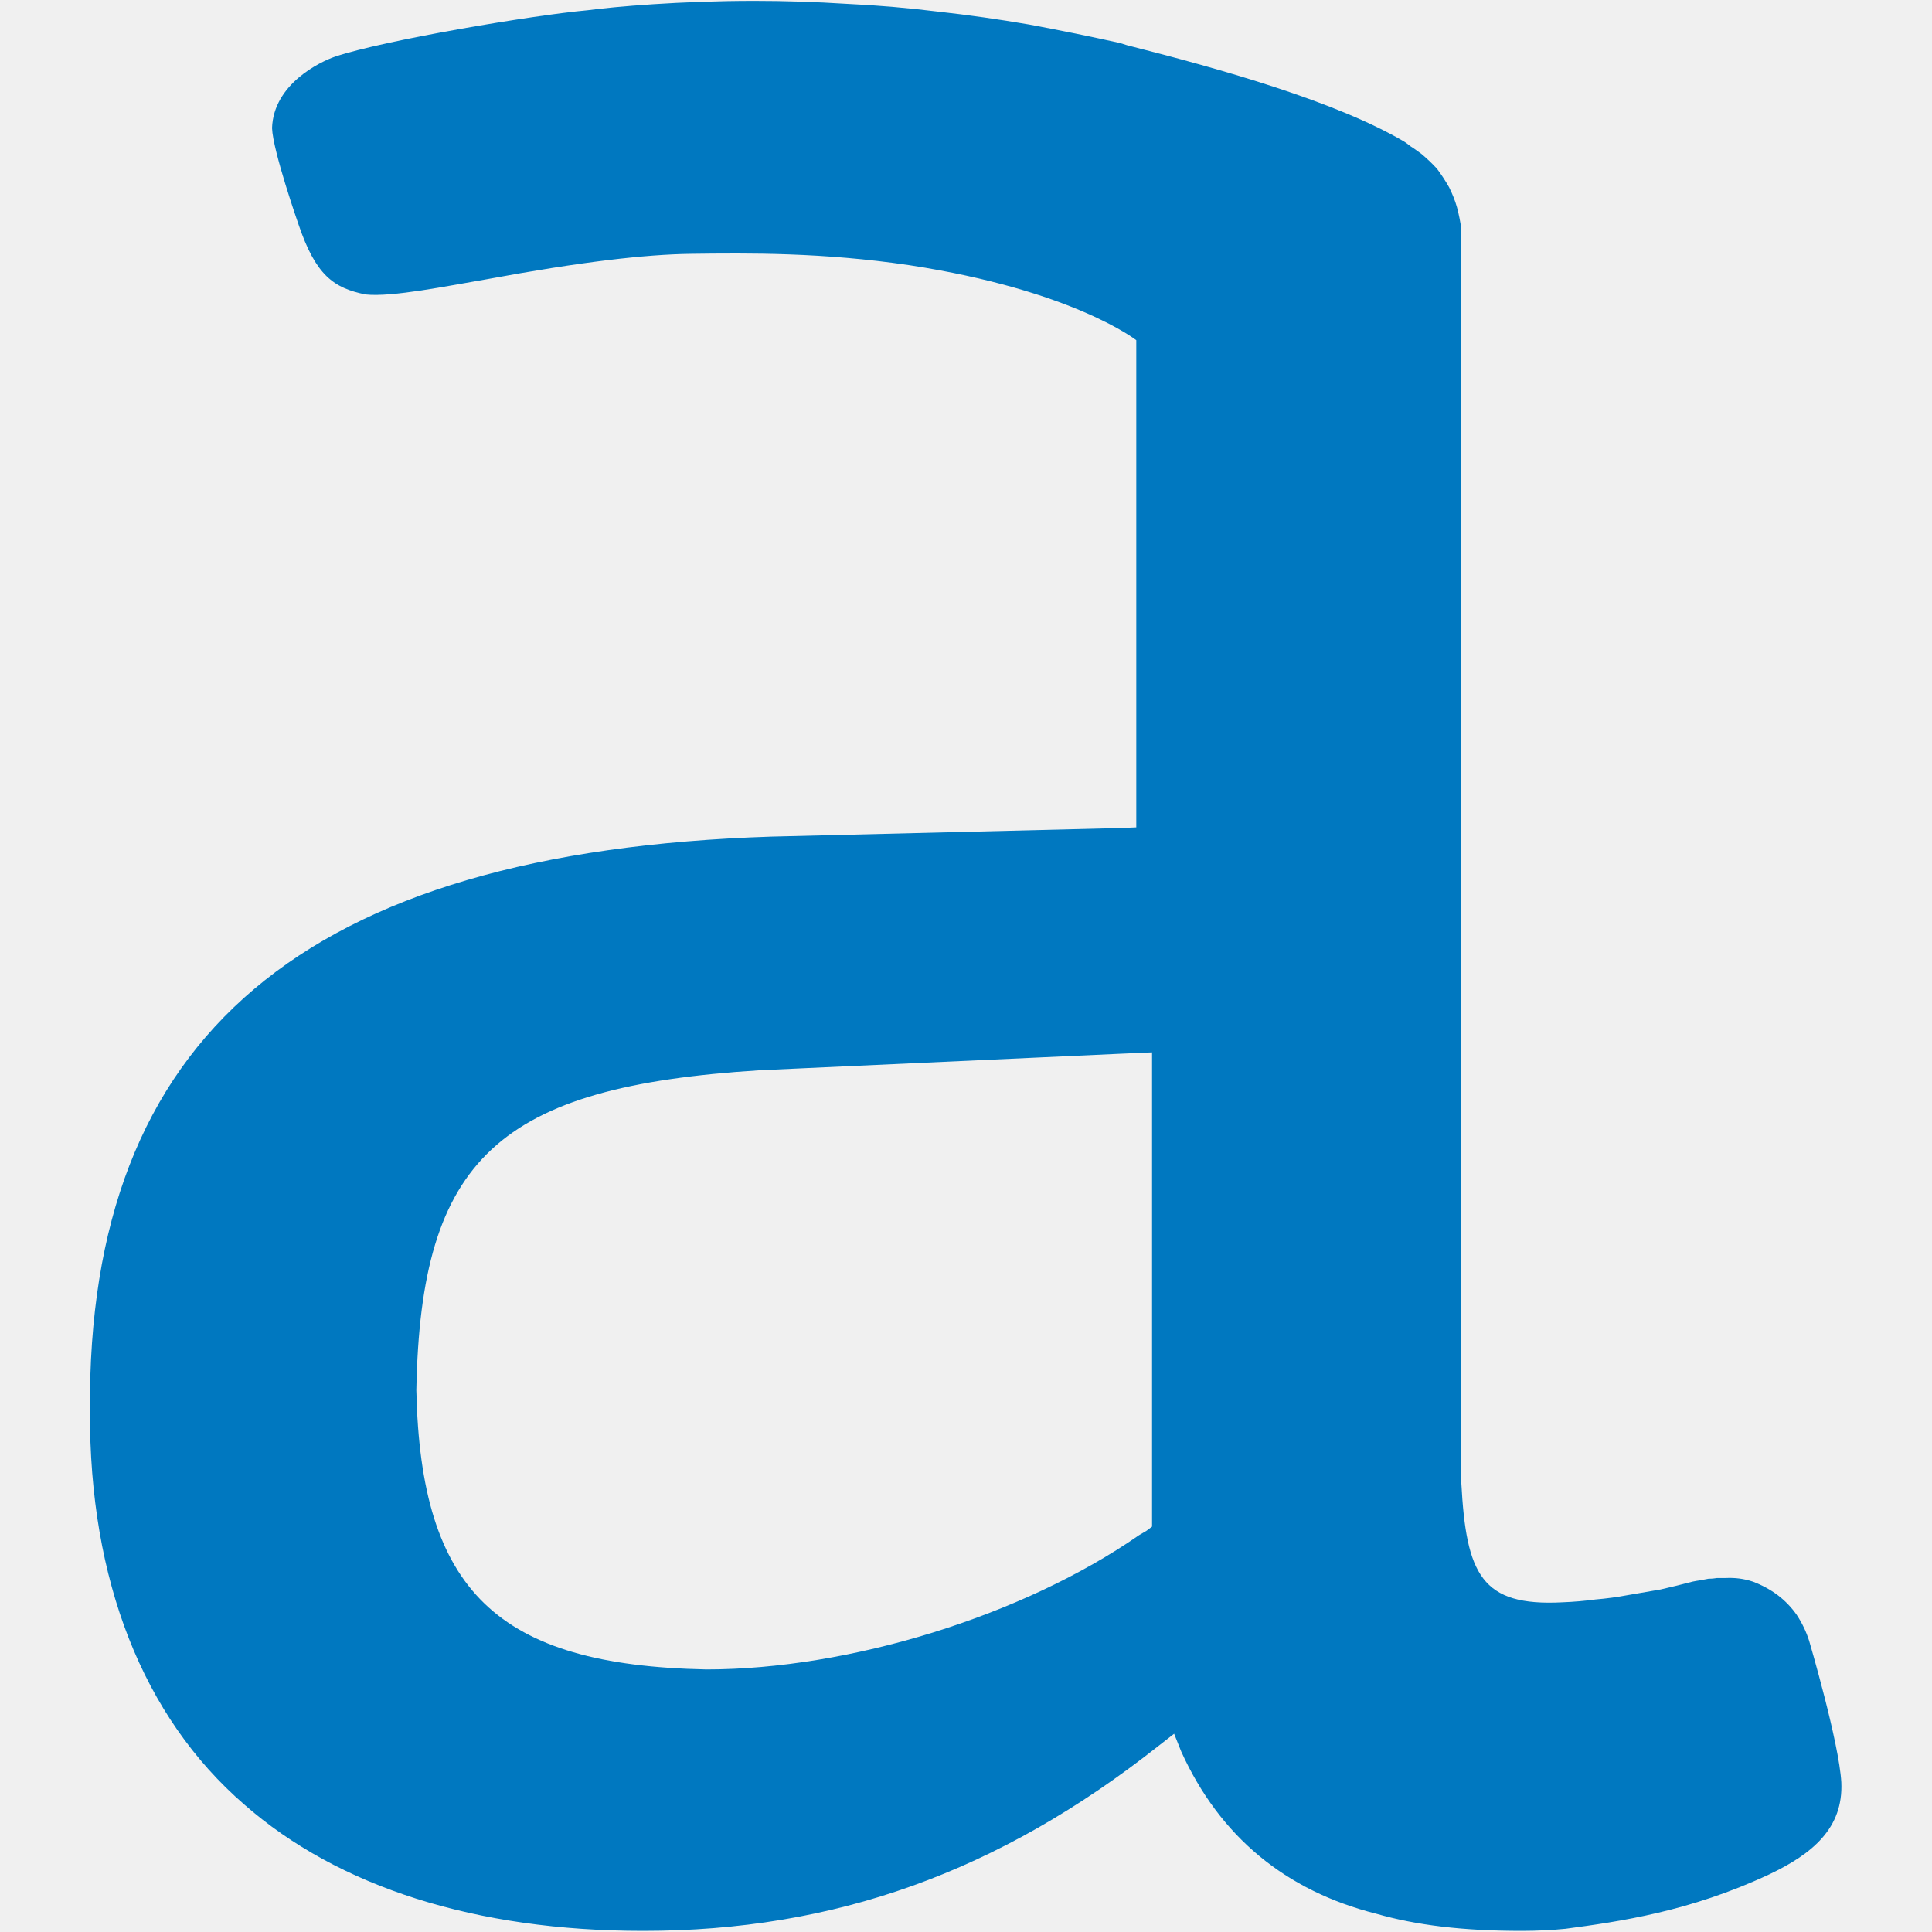
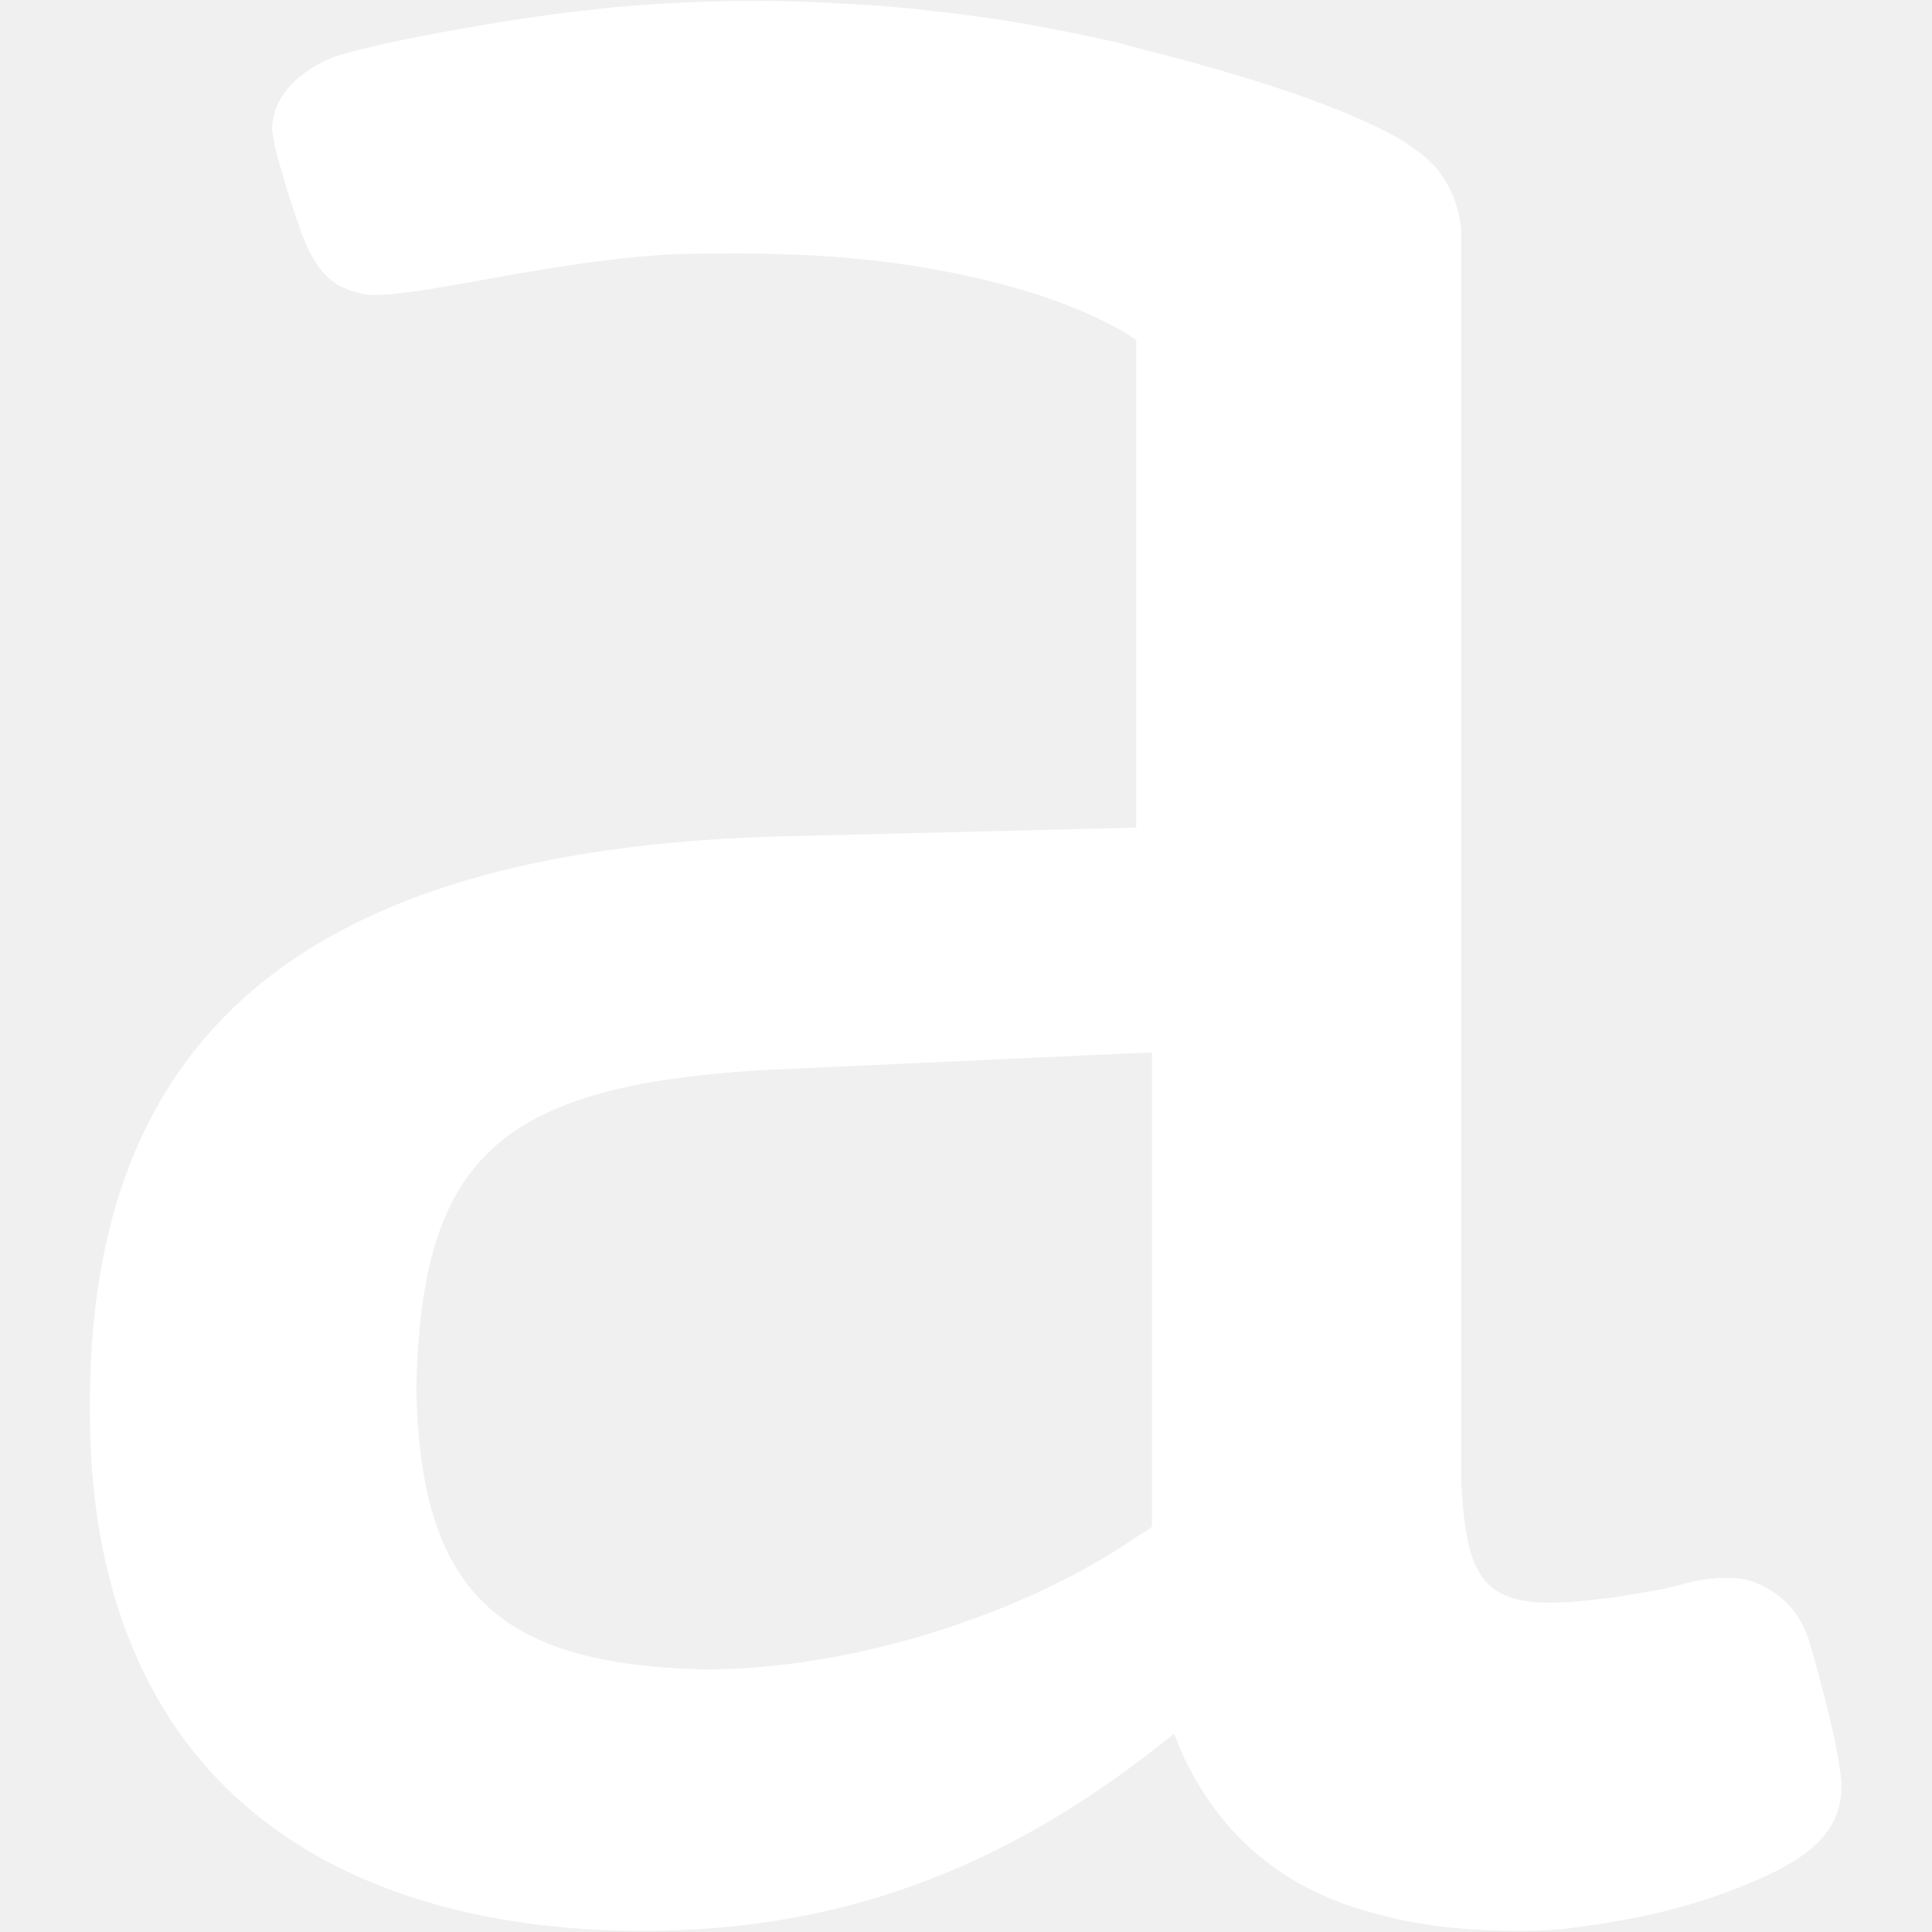
- <svg xmlns="http://www.w3.org/2000/svg" width="800px" height="800px" fill="#0078c0" viewBox="0 0 1422 1568" version="1.2">
-   <path id="Layer" fill-rule="evenodd" class="s0" d="m1421.4 1446.5c1.7 37.1-23.2 58-58.6 74.8-64.3 30.1-121.7 38.3-165.2 44.1-11 1.1-23.2 1.7-35.9 1.7-47.6 0-85.2-4.6-117.7-13.9-73.6-18.6-127-62.6-158.3-131.6l-5.8-14.5-12.7 9.9c-129.9 102.6-263.2 150.1-418 150.1h-0.5c-135.1 0-247-35.4-323.5-102.6-82.3-71.3-125.8-182-125.2-319.4-2.3-303.8 173.3-453.9 553-466.1l284.6-7 11.6-0.5v-395.4c0 0-51.6-40.6-184.3-60.9-70.2-10.4-129.9-9.8-177.4-9.2-36.5 0.5-88.1 6.3-166.4 20.8-30.7 5.2-75.9 14.5-97.3 12.2-26.1-5.2-40.6-15.7-54.5-56.8 0 0-20.9-59.7-21.5-78.3 1.2-35.9 39.4-53.9 51-57.9 40-13.4 160.6-33.7 205.2-37.7 21.5-2.9 75.4-7.6 135.1-7.6q37.1 0 74.8 2.4 37.1 1.7 74.2 6.3 37.1 4.1 74.2 10.5 37.1 6.9 73.6 15l5.8 1.8c77.7 19.7 169.8 45.8 224.9 78.2 2.9 1.8 5.2 4.1 7.5 5.3l6.4 4.6q7 5.8 12.8 12.2 5.2 6.9 9.8 15 4.1 8.2 6.4 16.3 2.3 8.7 3.5 17.4v1017.9c4 74.2 16.2 100.3 82.3 96.8q13.3-0.5 26.7-2.3 13.3-1.1 26-3.5 13.4-2.3 26.7-4.6 12.8-2.9 26.1-6.4 2.9-0.6 6.4-1.1 3.4-0.6 6.3-1.2 3.5 0 7-0.6 3.5 0 7 0 11.5-0.6 22 2.9 11 4.1 20.3 11 9.2 7 15.6 16.3 6.4 9.8 9.9 20.8c0 0 24.3 82.4 26.1 114.8zm-559.4-592.4l-25.5 1.1-292.8 13.4c-212.1 13.3-275.3 71.3-278.8 259.7 3.5 162.9 65.5 223.2 235.4 226.6 115.9 0 256.8-43.4 351.2-109l5.8-3.4 4.7-3.5z" />
+ <svg xmlns="http://www.w3.org/2000/svg" width="800px" height="800px" fill="#ffffff" viewBox="0 0 1422 1568" version="1.2">
+   <path d="m1421.4 1446.5c1.7 37.1-23.2 58-58.6 74.8-64.3 30.1-121.7 38.3-165.2 44.1-11 1.1-23.2 1.7-35.9 1.7-47.6 0-85.2-4.6-117.7-13.9-73.6-18.6-127-62.6-158.3-131.6l-5.8-14.5-12.7 9.9c-129.9 102.6-263.2 150.1-418 150.1h-0.5c-135.1 0-247-35.4-323.5-102.6-82.3-71.3-125.8-182-125.2-319.4-2.3-303.8 173.3-453.9 553-466.1l284.6-7 11.6-0.5v-395.4c0 0-51.6-40.6-184.3-60.9-70.2-10.4-129.9-9.8-177.4-9.2-36.5 0.5-88.1 6.3-166.4 20.8-30.7 5.2-75.9 14.5-97.3 12.2-26.1-5.2-40.6-15.7-54.5-56.8 0 0-20.9-59.7-21.5-78.3 1.2-35.9 39.4-53.9 51-57.9 40-13.4 160.6-33.7 205.2-37.7 21.5-2.9 75.4-7.6 135.1-7.6q37.1 0 74.8 2.4 37.1 1.7 74.2 6.3 37.1 4.1 74.2 10.5 37.1 6.9 73.6 15l5.8 1.8c77.7 19.7 169.8 45.8 224.9 78.2 2.9 1.8 5.2 4.1 7.5 5.3l6.4 4.6q7 5.8 12.8 12.2 5.2 6.9 9.8 15 4.1 8.2 6.4 16.3 2.3 8.7 3.5 17.4v1017.9c4 74.2 16.2 100.3 82.3 96.8q13.3-0.5 26.7-2.3 13.3-1.1 26-3.5 13.4-2.3 26.7-4.6 12.8-2.9 26.1-6.4 2.9-0.6 6.4-1.1 3.4-0.6 6.3-1.2 3.5 0 7-0.6 3.5 0 7 0 11.5-0.6 22 2.9 11 4.1 20.3 11 9.2 7 15.6 16.3 6.4 9.8 9.9 20.8c0 0 24.3 82.4 26.1 114.8zm-559.4-592.4l-25.5 1.1-292.8 13.4c-212.1 13.3-275.3 71.3-278.8 259.7 3.5 162.9 65.5 223.2 235.4 226.6 115.9 0 256.8-43.4 351.2-109l5.8-3.4 4.7-3.5z" />
</svg>
